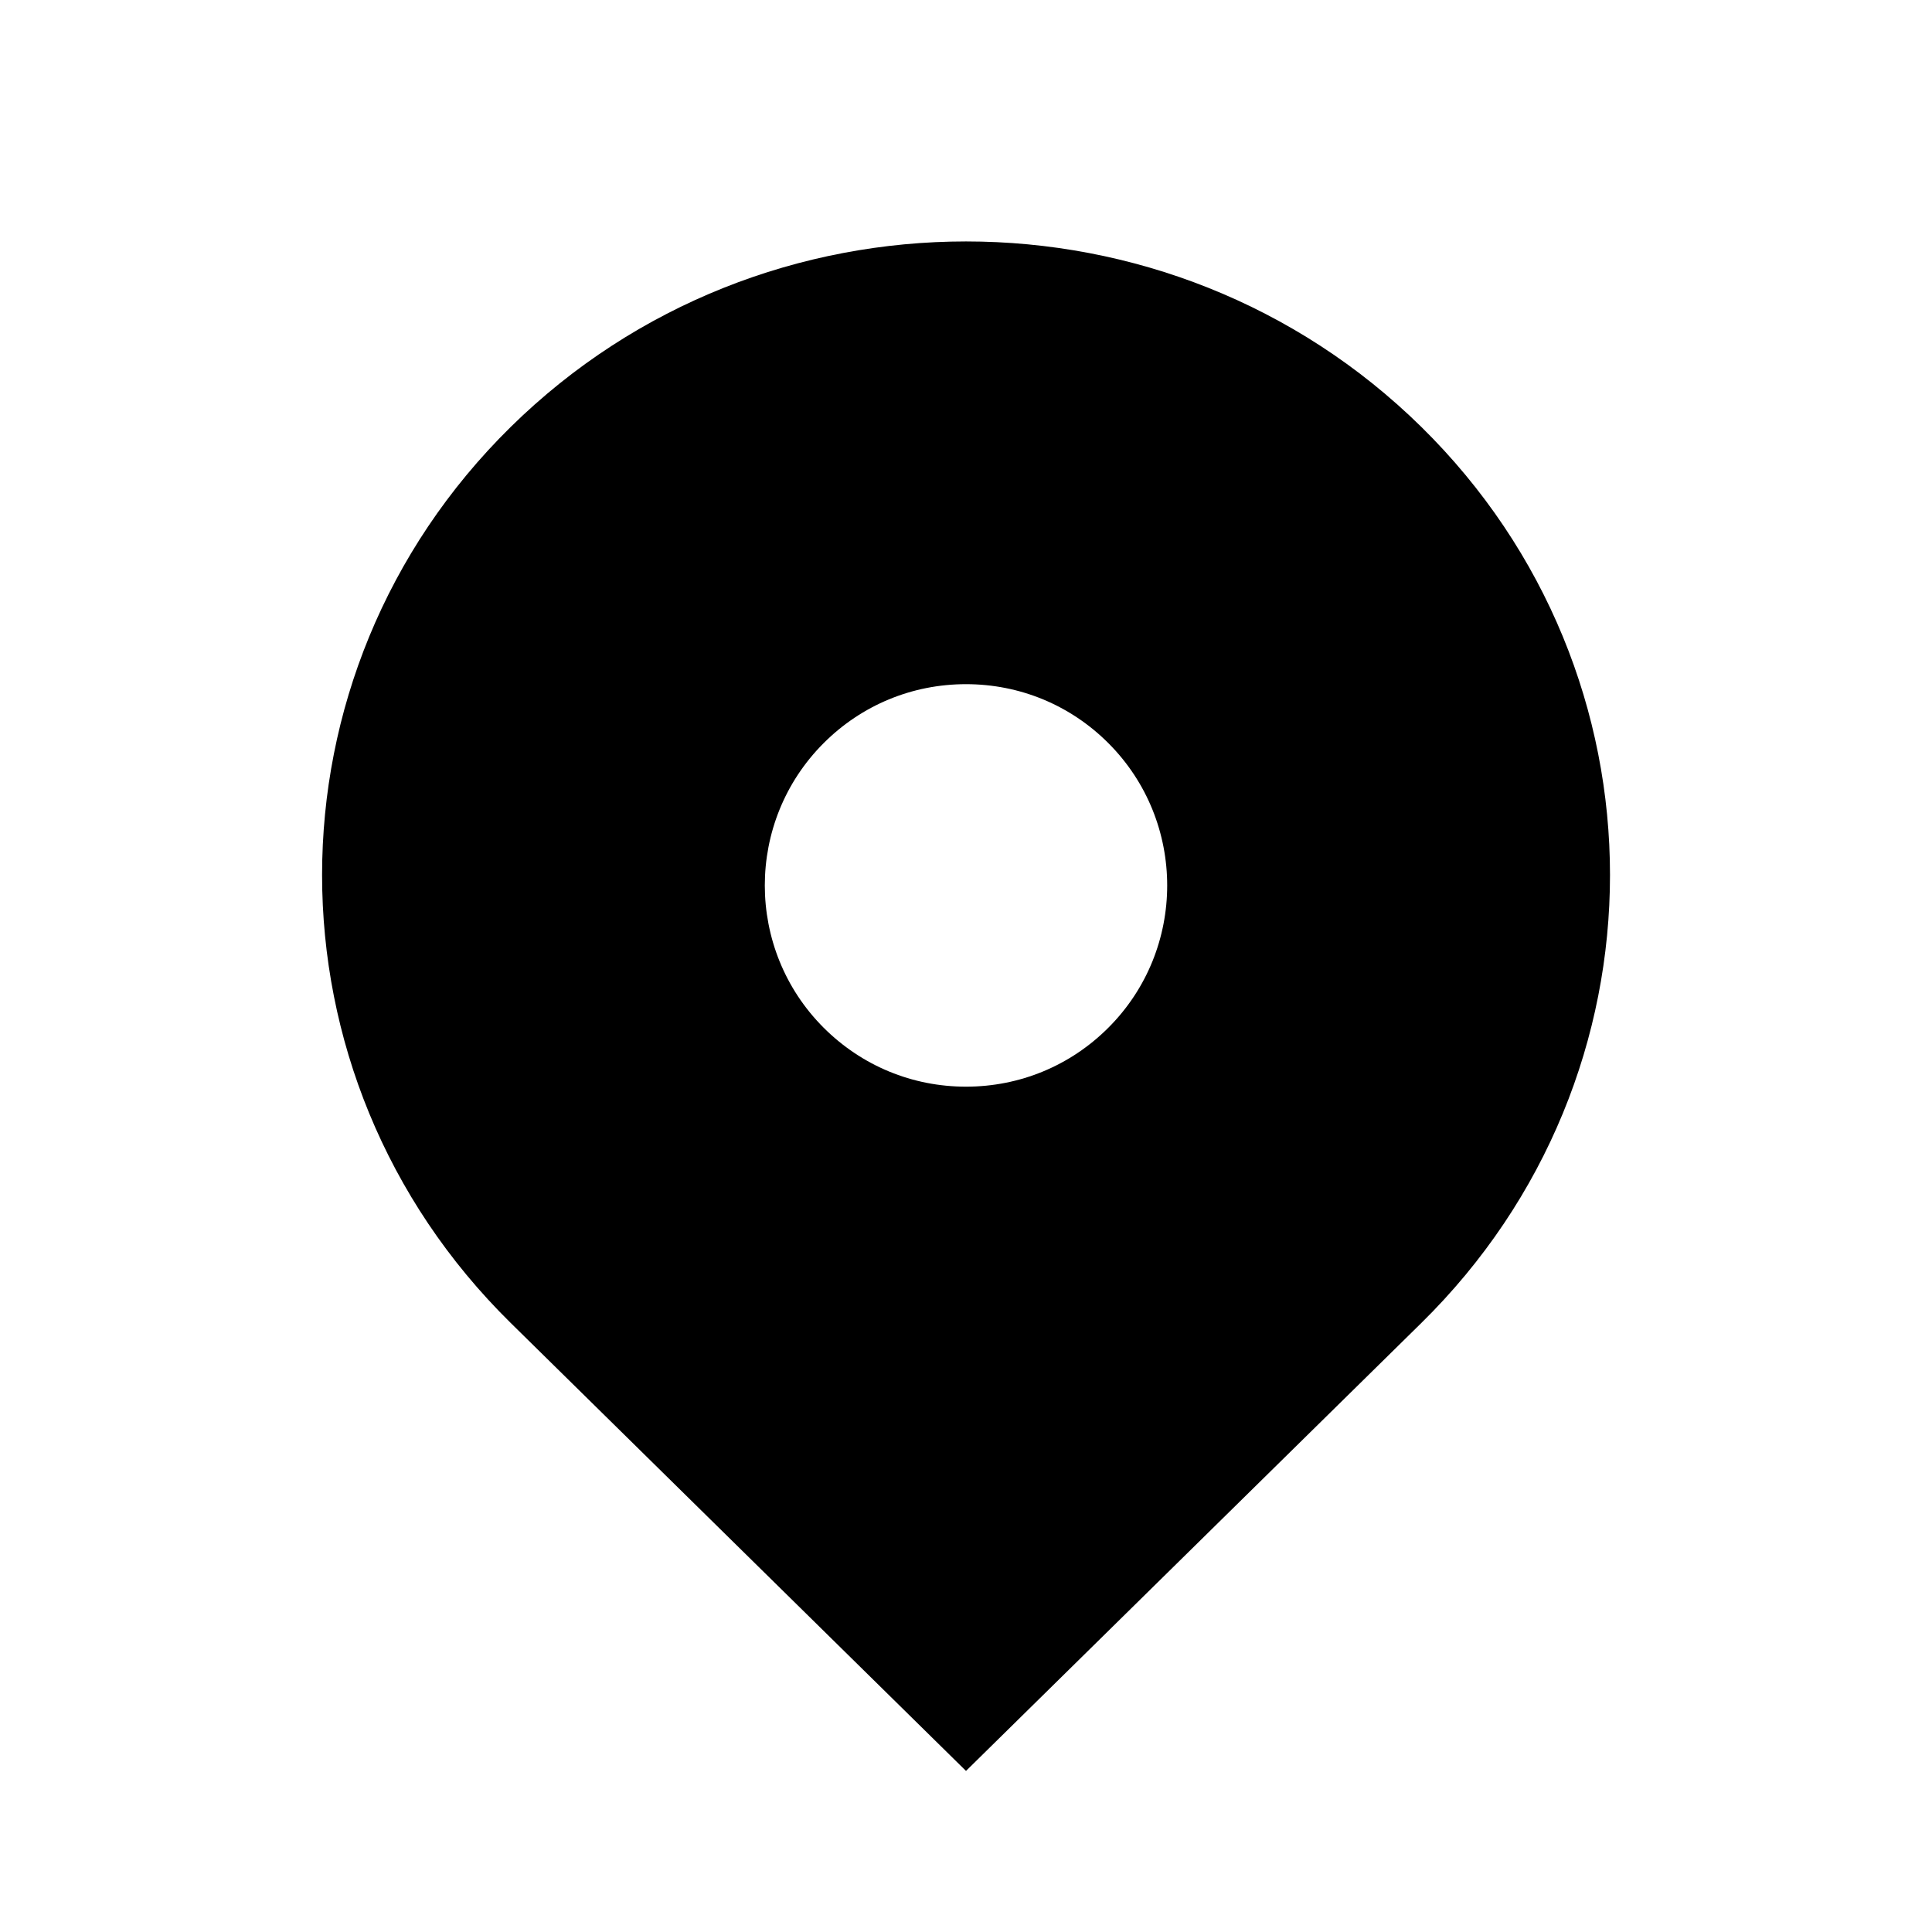
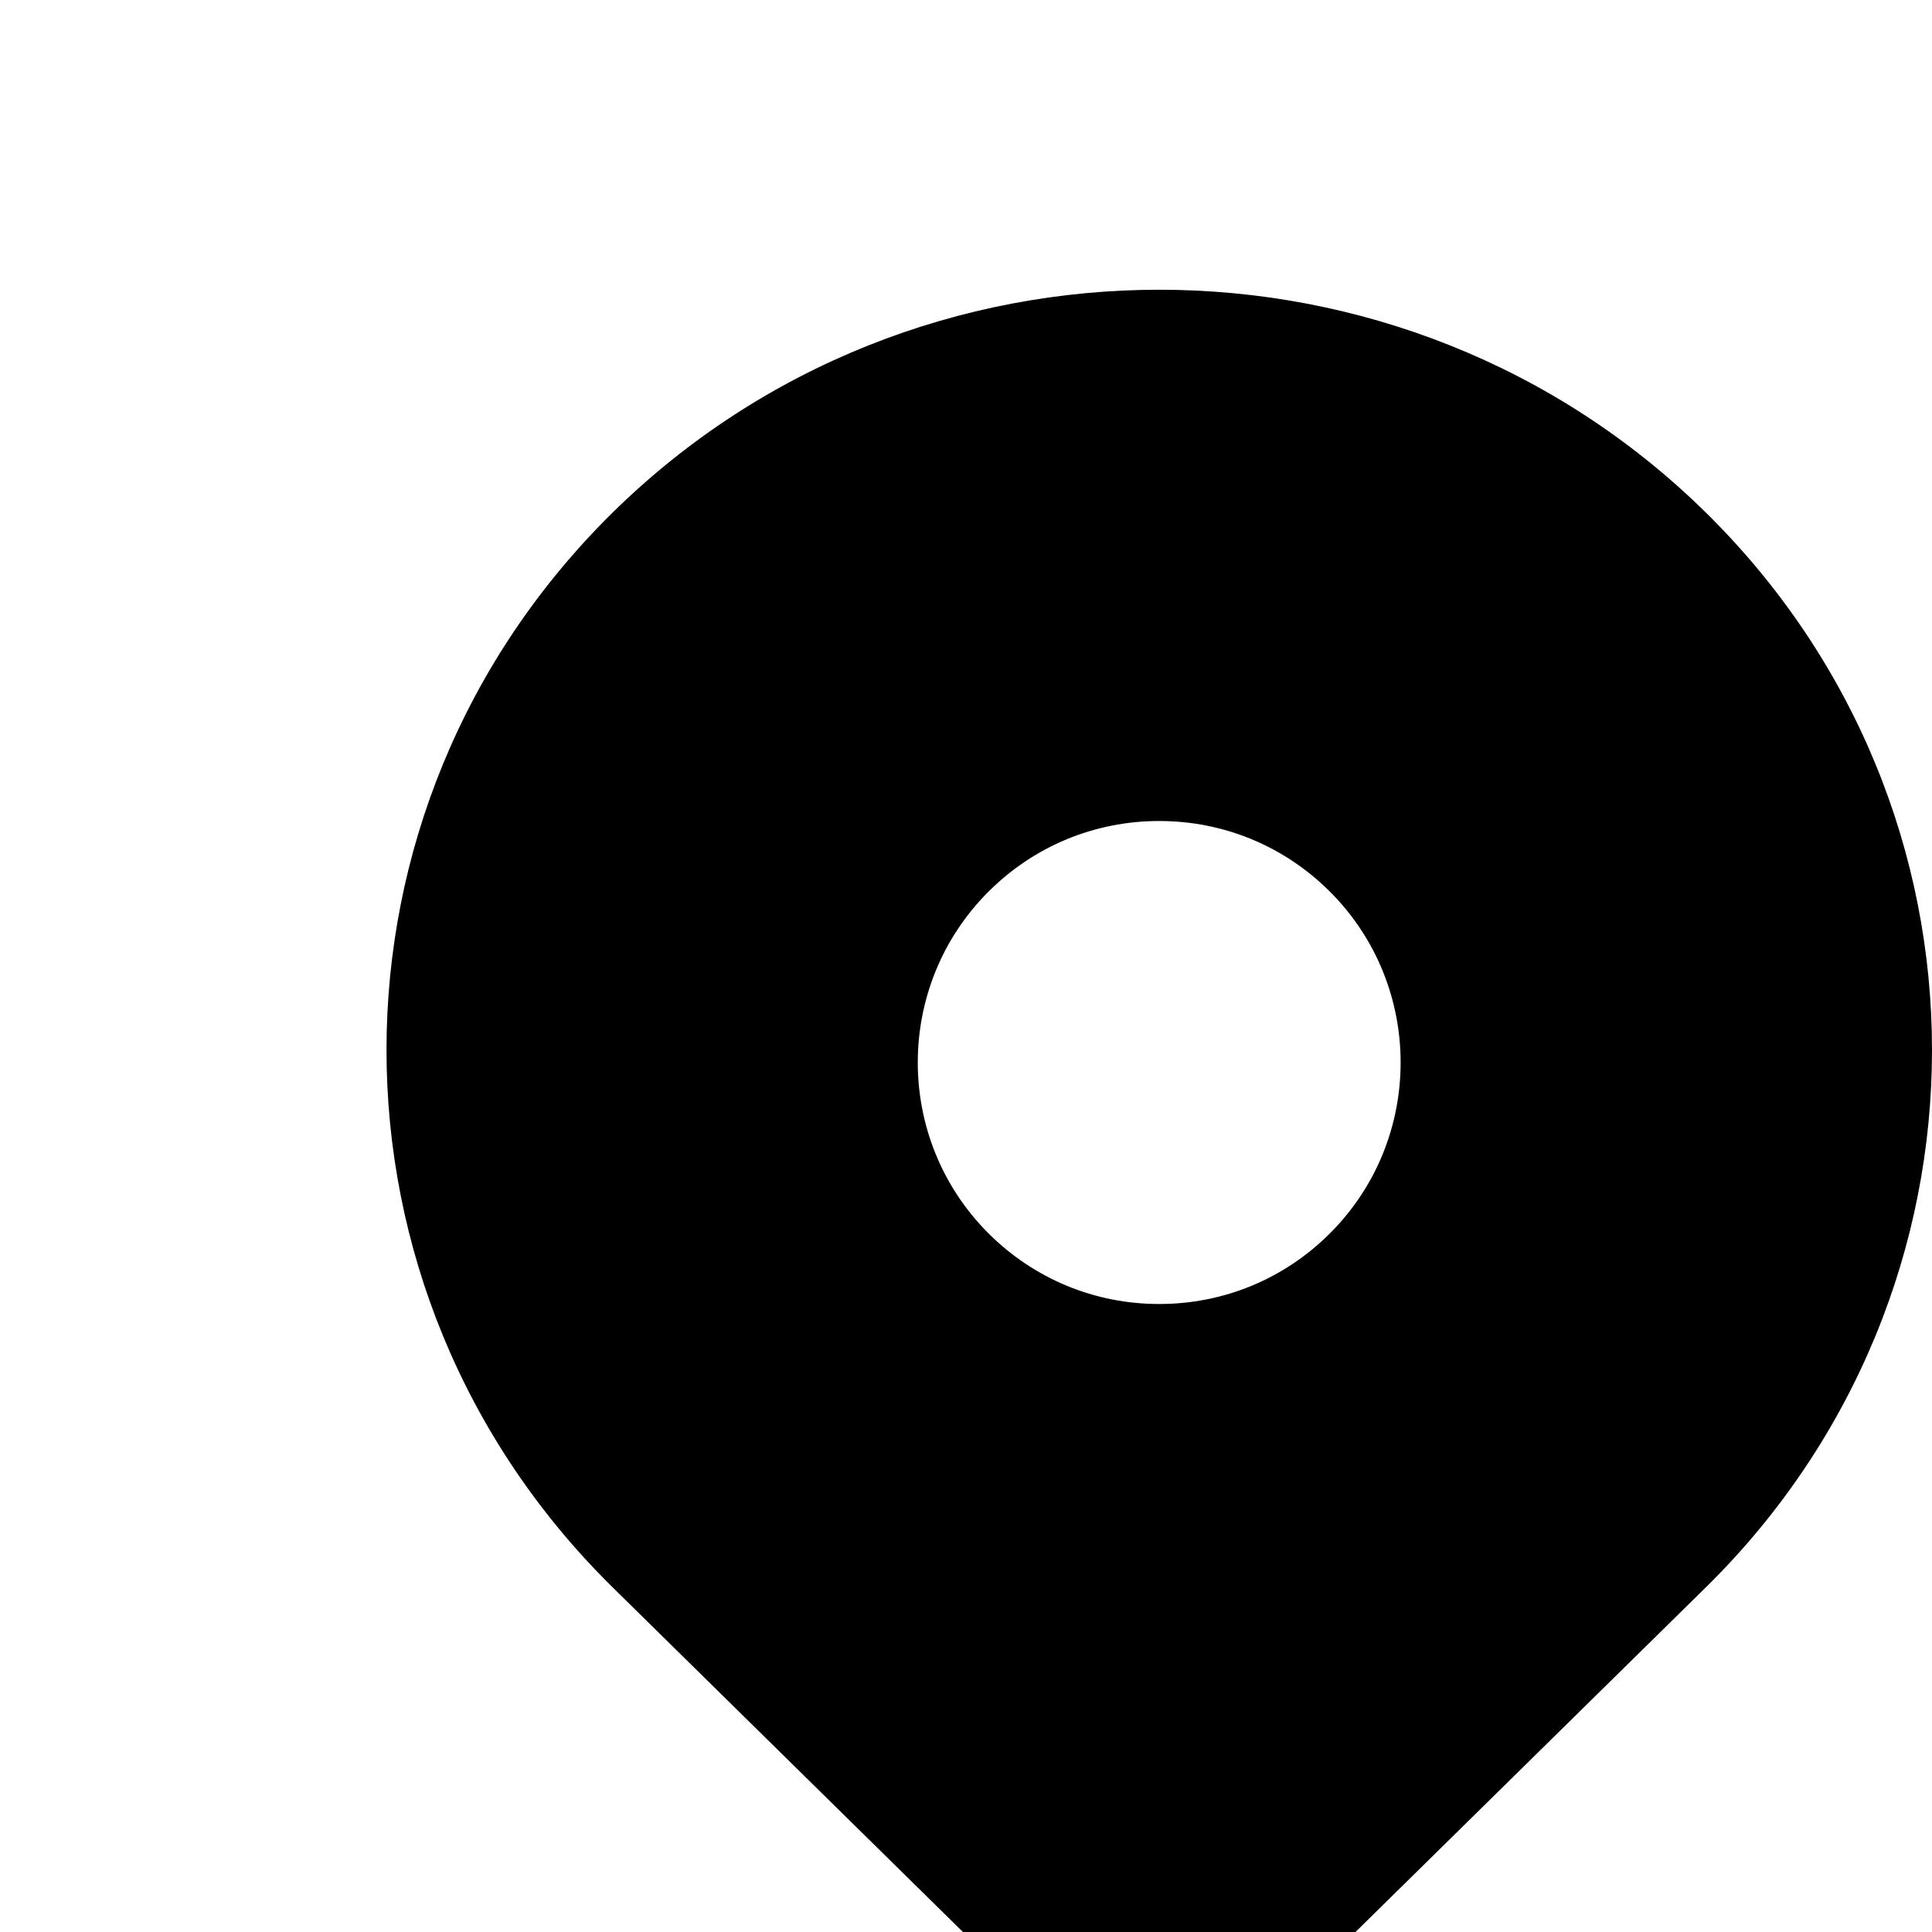
- <svg xmlns="http://www.w3.org/2000/svg" version="1.2" baseProfile="tiny" width="24" height="24" viewBox="0 0 24 24">
+ <svg xmlns="http://www.w3.org/2000/svg" version="1.2" baseProfile="tiny" width="24" height="24" viewBox="0 0 20 20">
  <path fill="%color%" d="M17.657 5.304c-3.124-3.073-8.189-3.073-11.313 0-3.124 3.074-3.124 8.057 0 11.13l5.656 5.565 5.657-5.565c3.124-3.073 3.124-8.056 0-11.13zm-5.657 8.195c-.668 0-1.295-.26-1.768-.732-.975-.975-.975-2.561 0-3.536.472-.472 1.1-.732 1.768-.732s1.296.26 1.768.732c.975.975.975 2.562 0 3.536-.472.472-1.1.732-1.768.732z" />
</svg>
